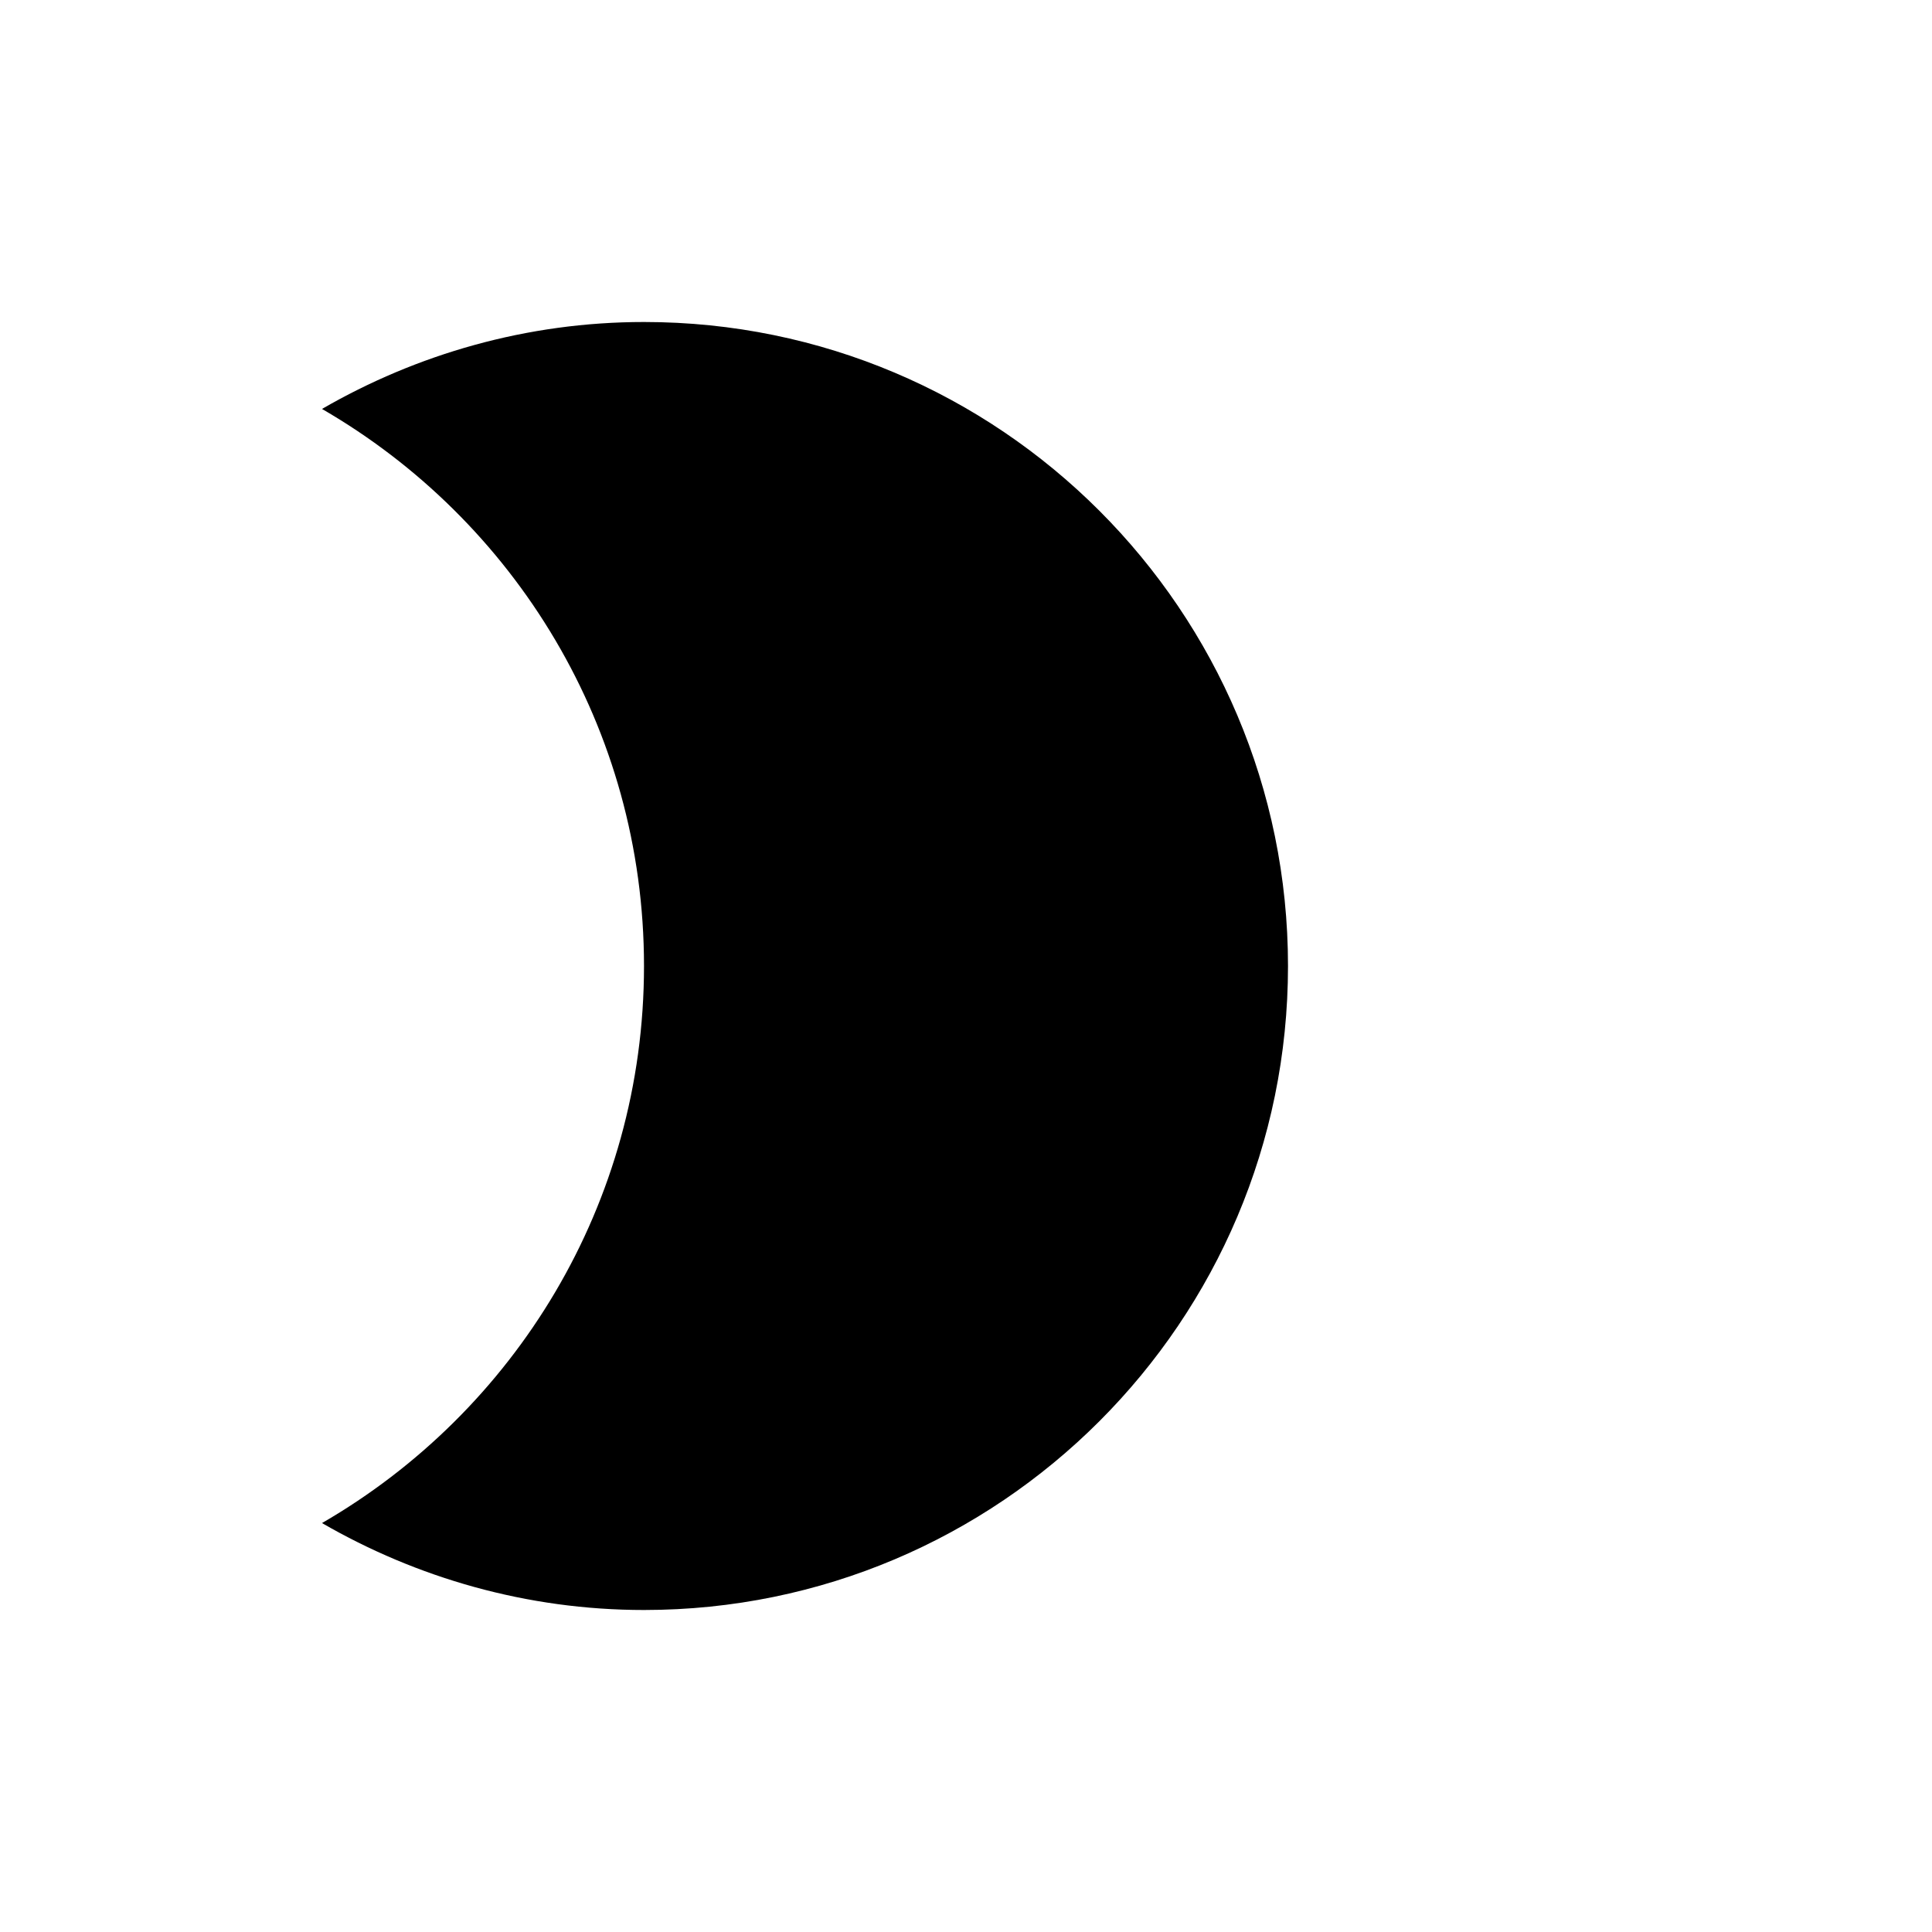
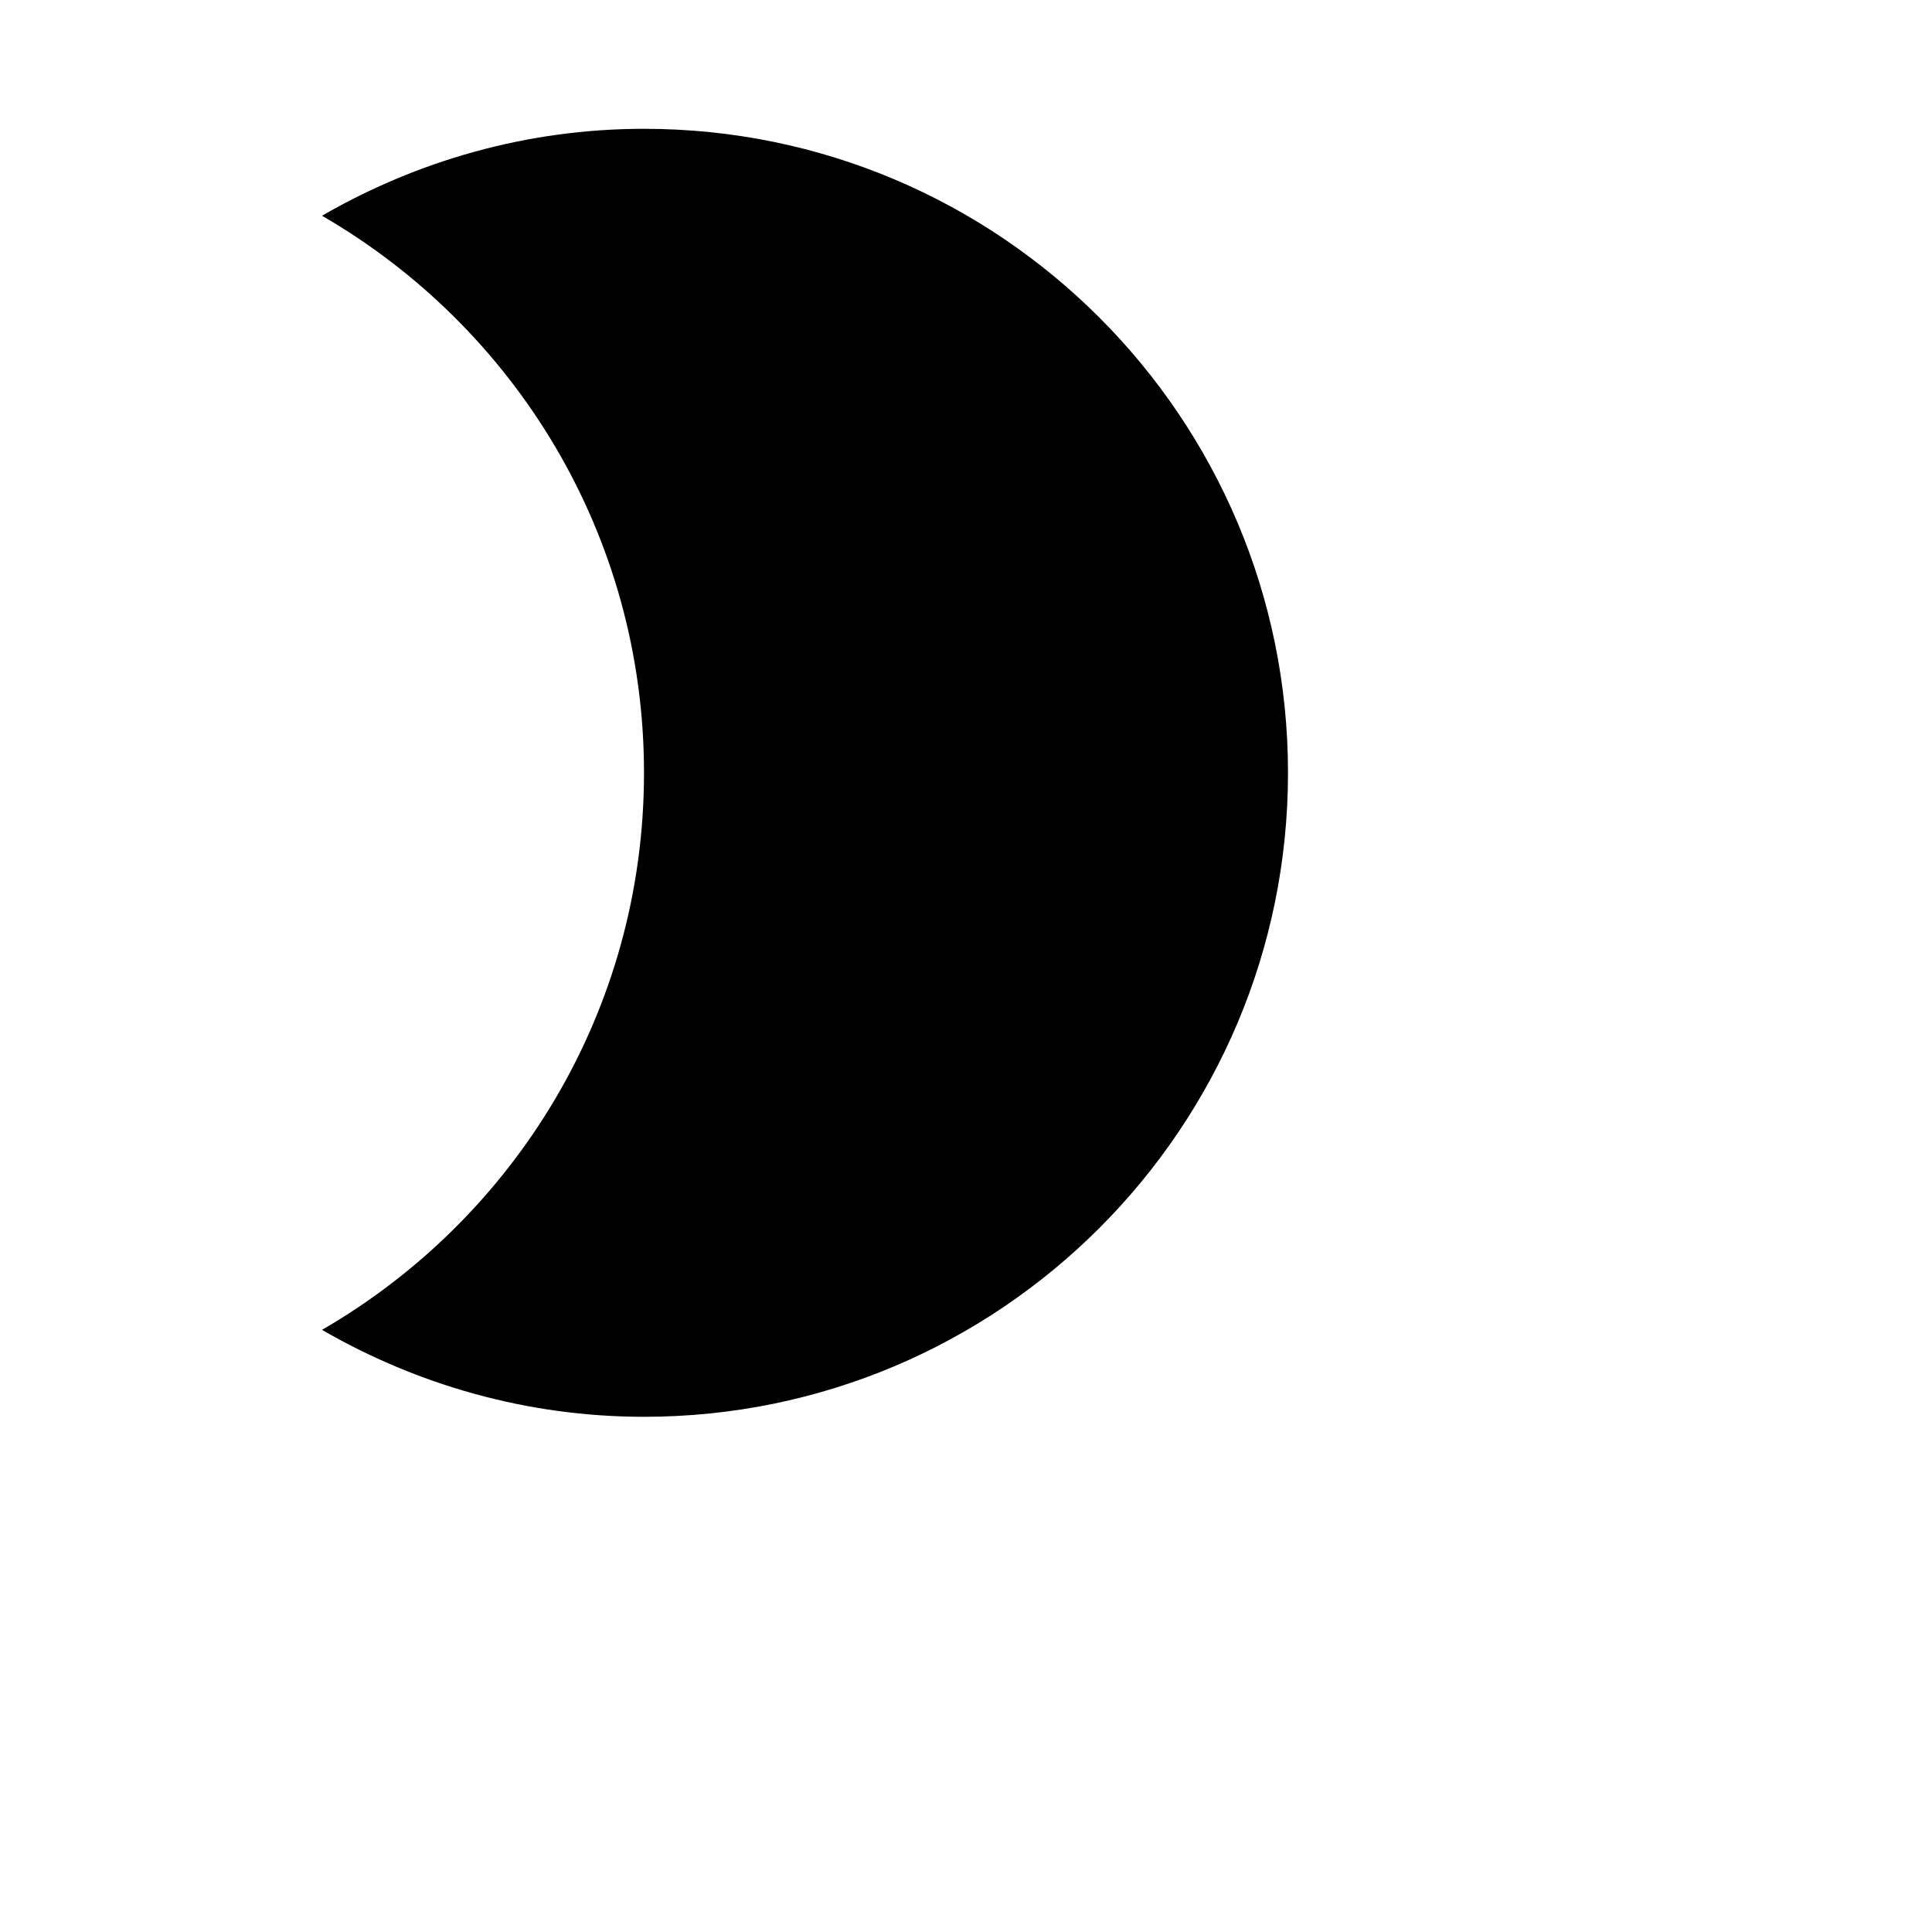
- <svg xmlns="http://www.w3.org/2000/svg" height="30" viewBox="0 0 30 24" width="30">
+ <svg xmlns="http://www.w3.org/2000/svg" height="30" viewBox="0 0 30 30" width="30">
  <path d="M10 2c-1.82 0-3.53.5-5 1.35C7.99 5.08 10 8.3 10 12s-2.01 6.92-5 8.65C6.47 21.5 8.18 22 10 22c5.52 0 10-4.48 10-10S15.52 2 10 2z" />
  <path d="M0 0h24v24H0z" fill="none" />
</svg>
